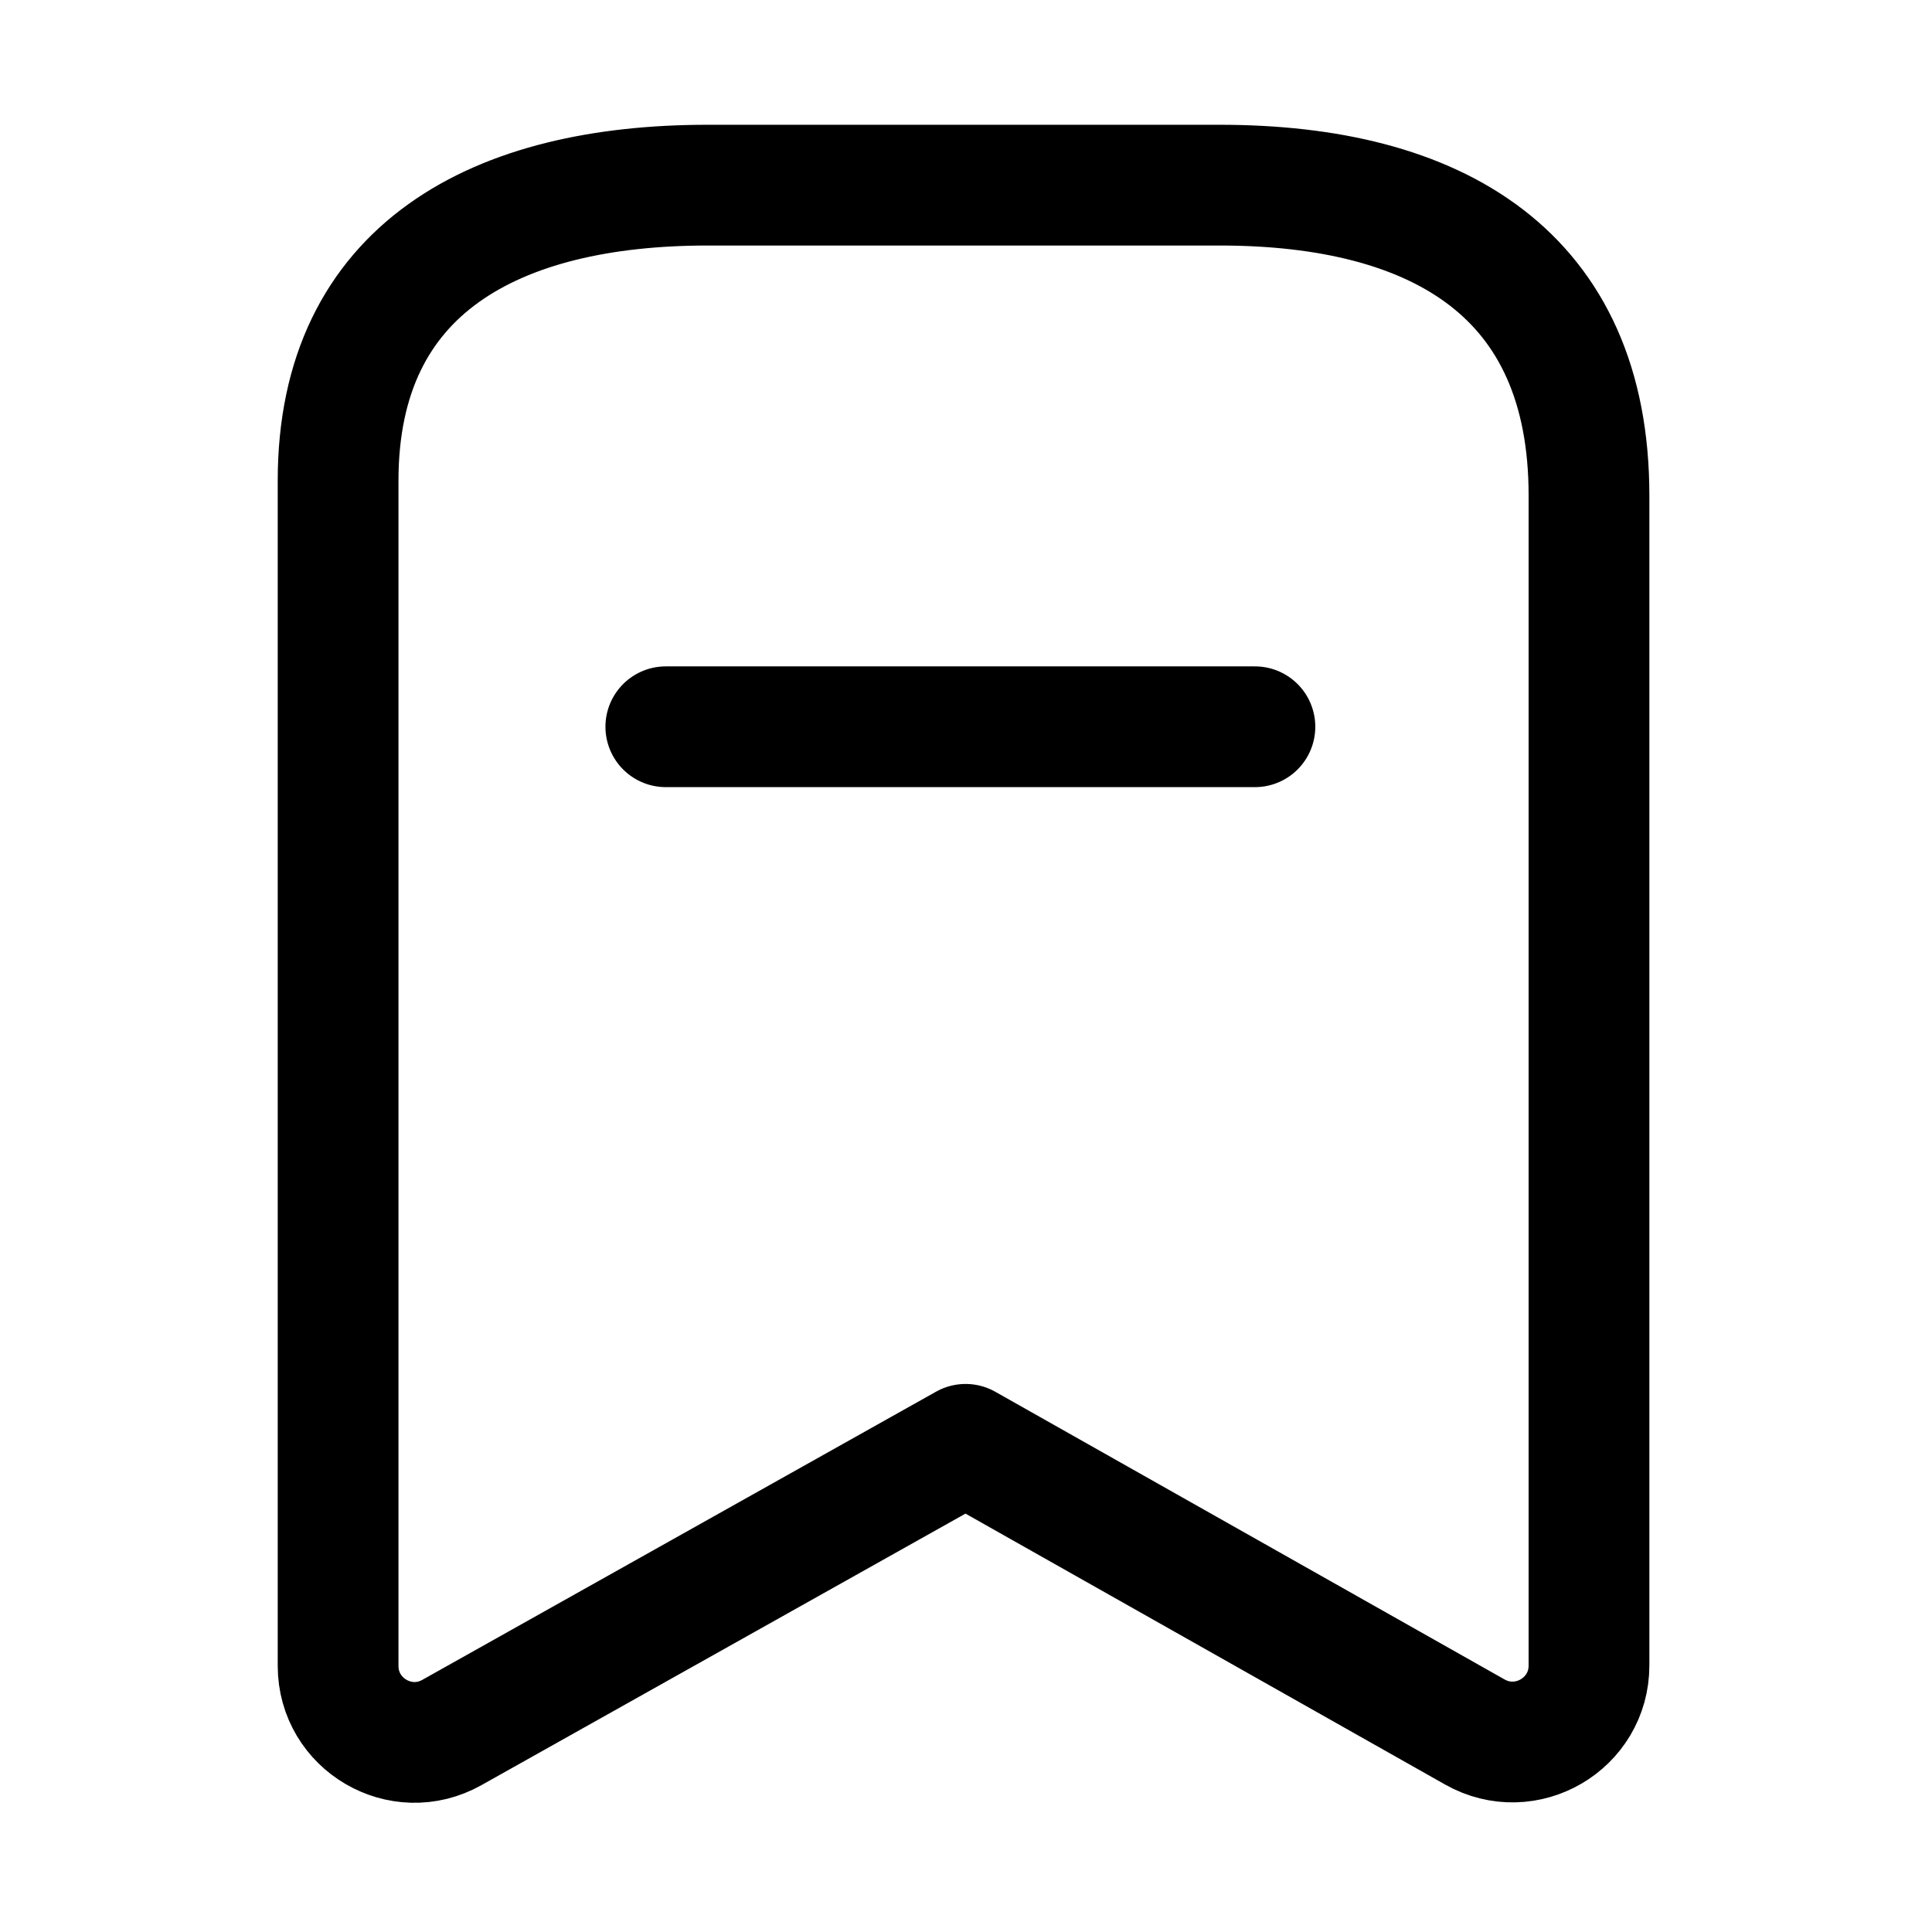
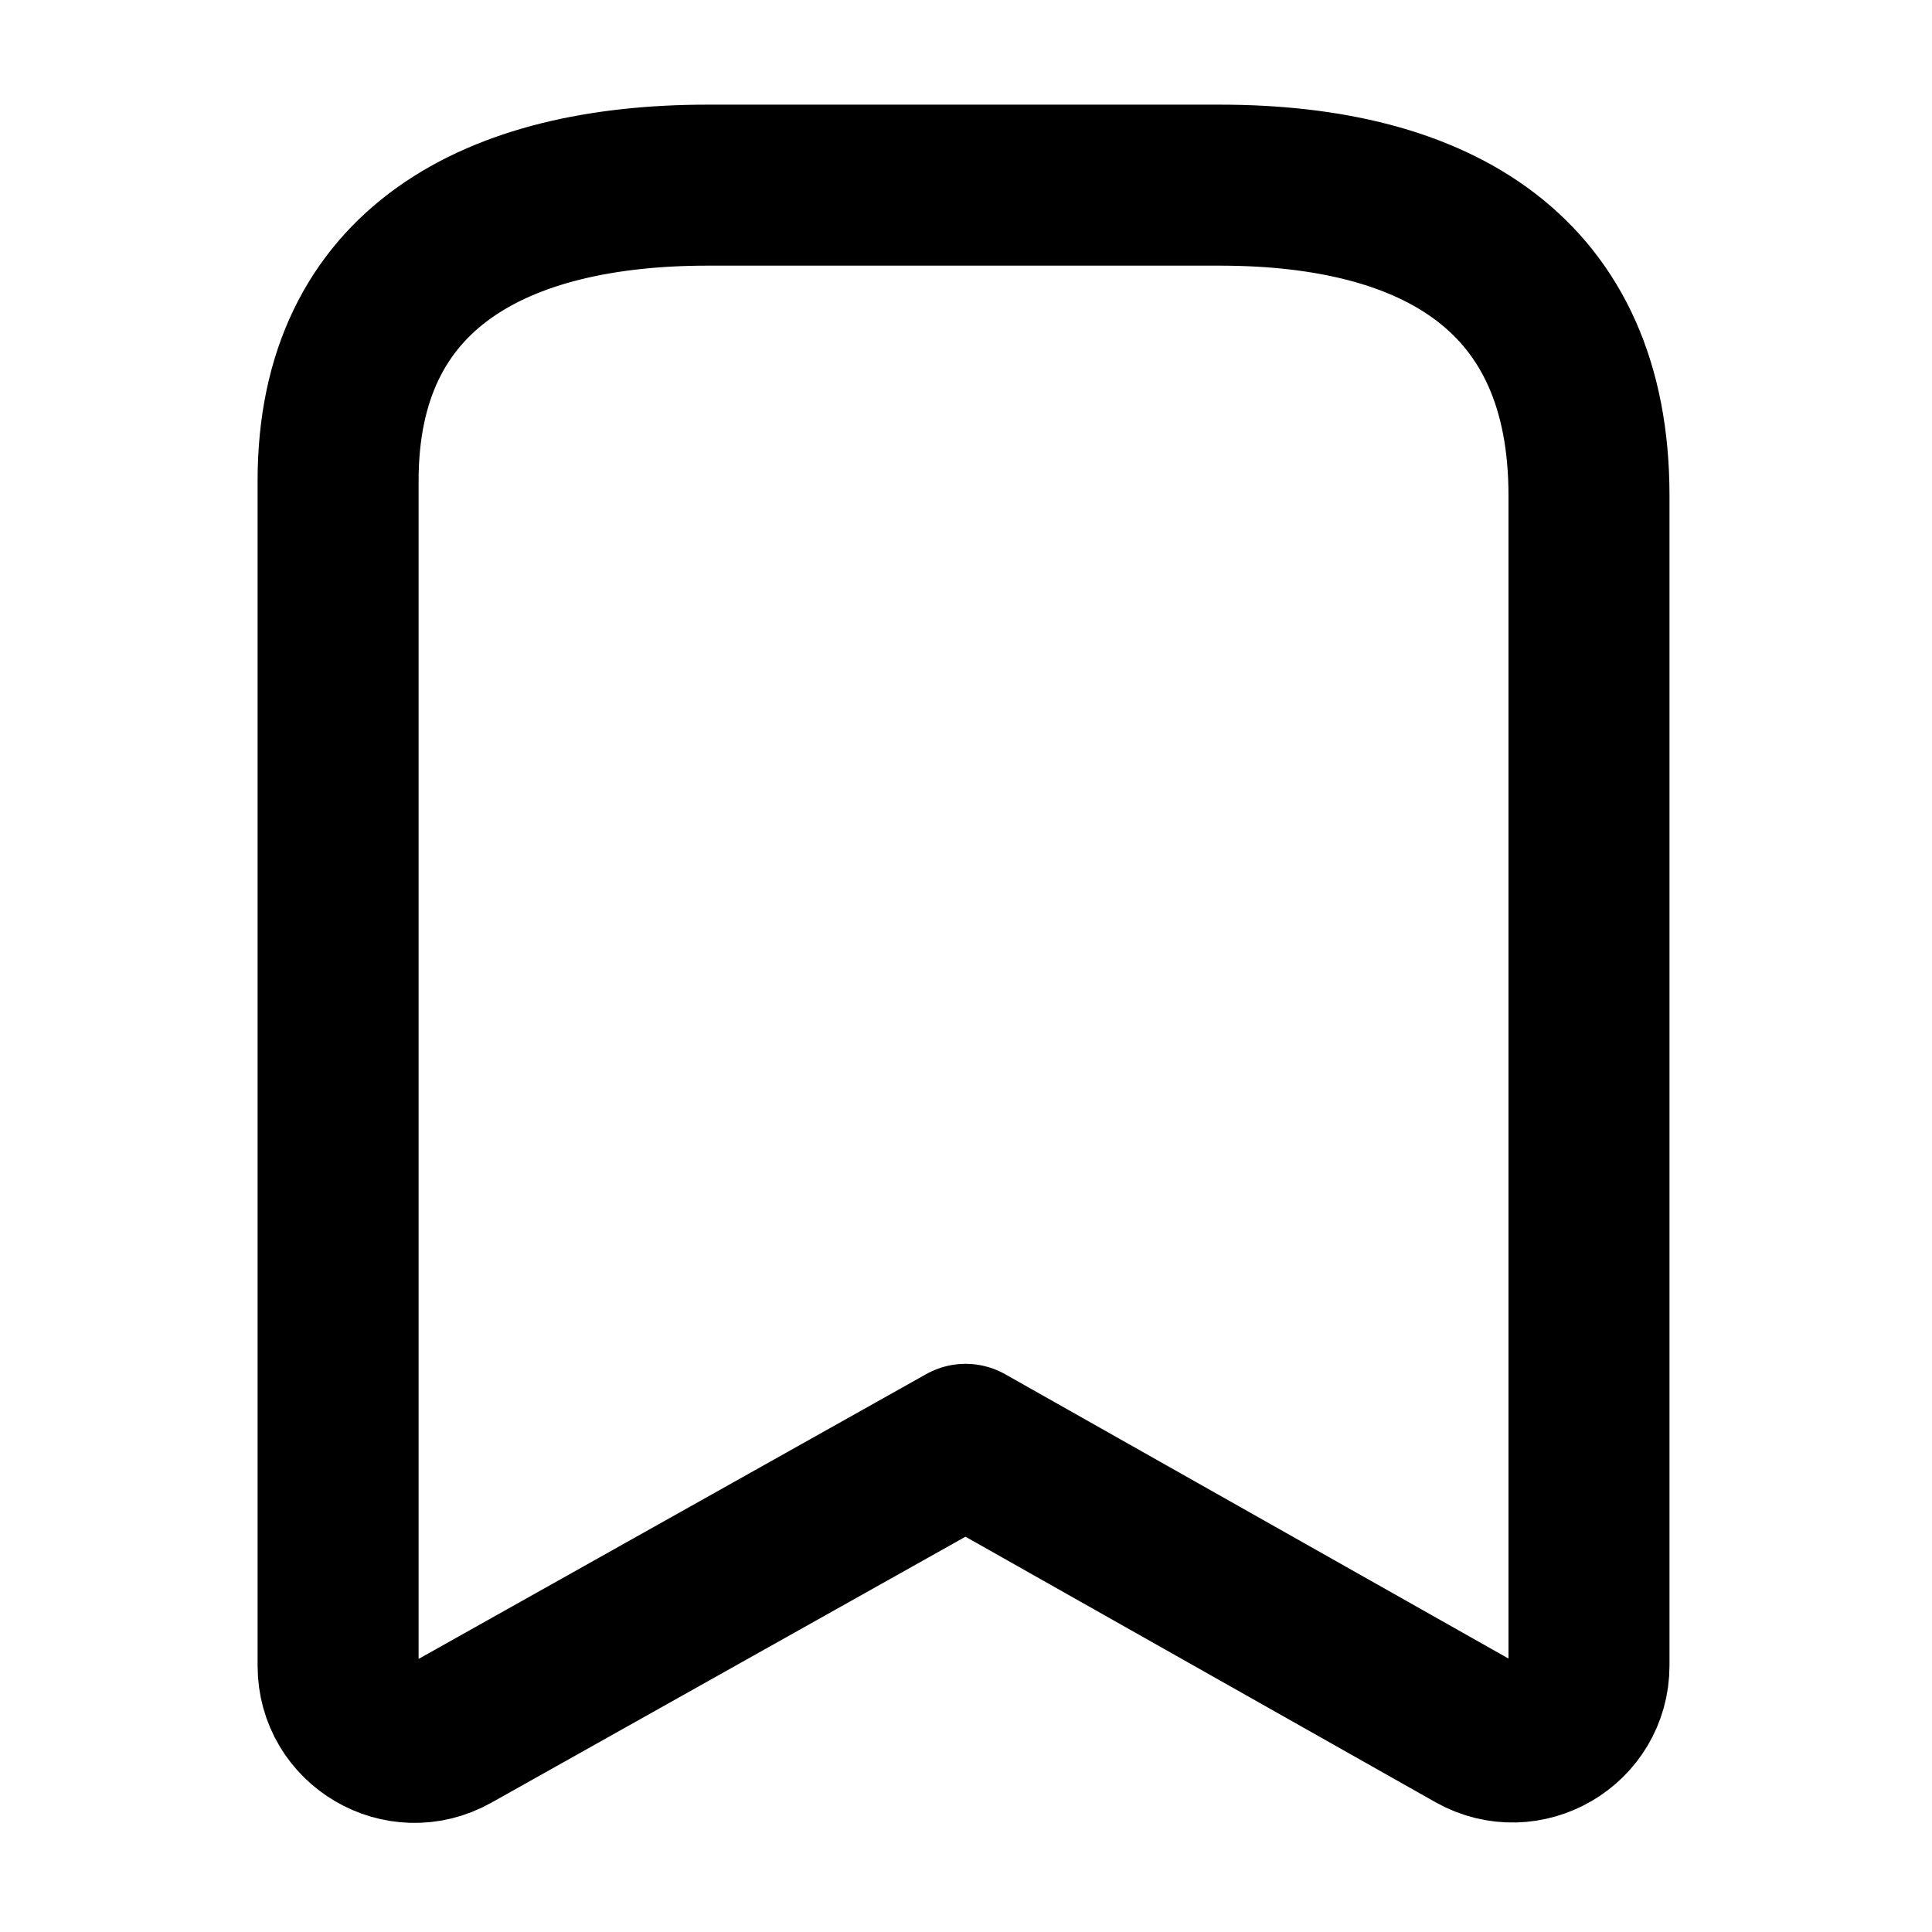
<svg xmlns="http://www.w3.org/2000/svg" width="24" height="24" viewBox="0 0 24 24" fill="none">
-   <g id="Iconly/Light/Bookmark">
-     <g id="Bookmark">
-       <path id="Stroke 1" fill-rule="evenodd" clip-rule="evenodd" d="M19.739 6.154C19.739 3.403 17.858 2.3 15.15 2.3H8.791C6.167 2.3 4.2 3.328 4.2 5.97V20.694C4.2 21.42 4.981 21.877 5.613 21.522L11.995 17.942L18.322 21.516C18.956 21.873 19.739 21.416 19.739 20.689V6.154Z" stroke="black" stroke-width="1.5" stroke-linecap="round" stroke-linejoin="round" />
-       <path id="Stroke 3" d="M8.271 9.028H15.589" stroke="black" stroke-width="1.5" stroke-linecap="round" stroke-linejoin="round" />
-     </g>
-   </g>
+   <path fill-rule="evenodd" clip-rule="evenodd" d="M19.739 6.154C19.739 3.403 17.858 2.3 15.15 2.3H8.791C6.167 2.3 4.2 3.328 4.2 5.97V20.694C4.2 21.42 4.981 21.877 5.614 21.522L11.995 17.942L18.322 21.516C18.956 21.873 19.739 21.416 19.739 20.689V6.154Z" stroke="black" stroke-width="2" stroke-linecap="round" stroke-linejoin="round" />
</svg>
